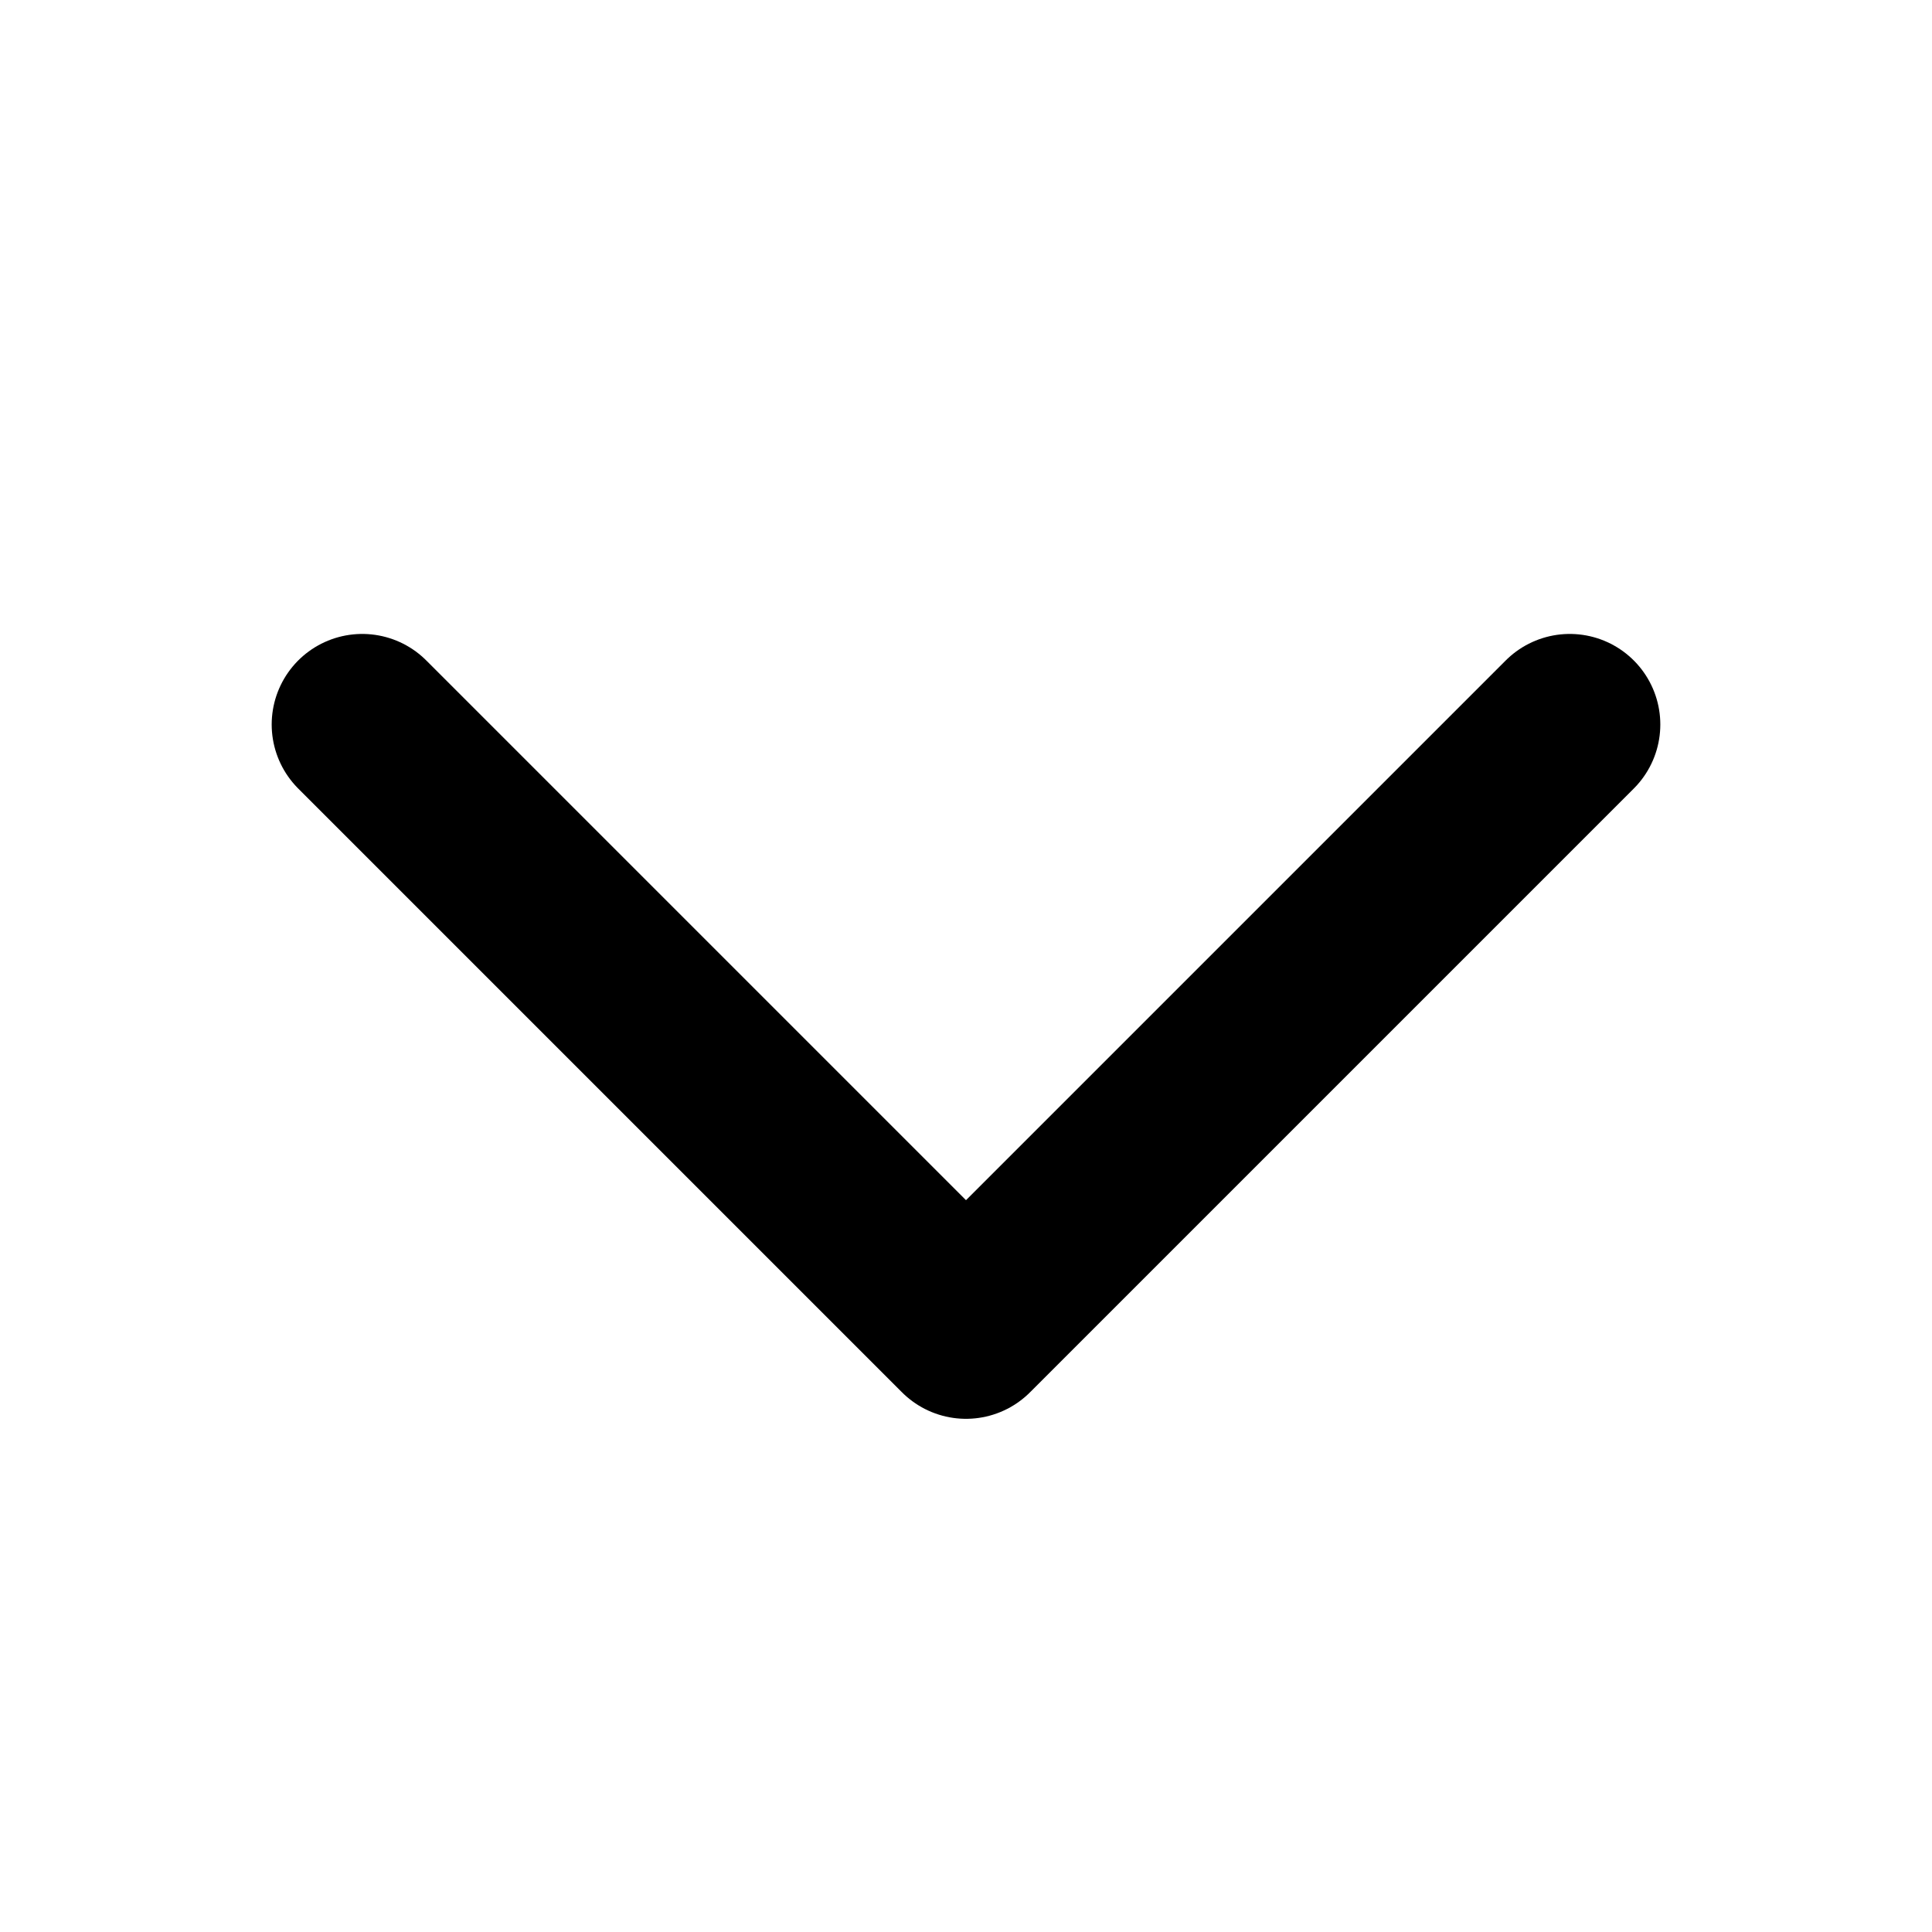
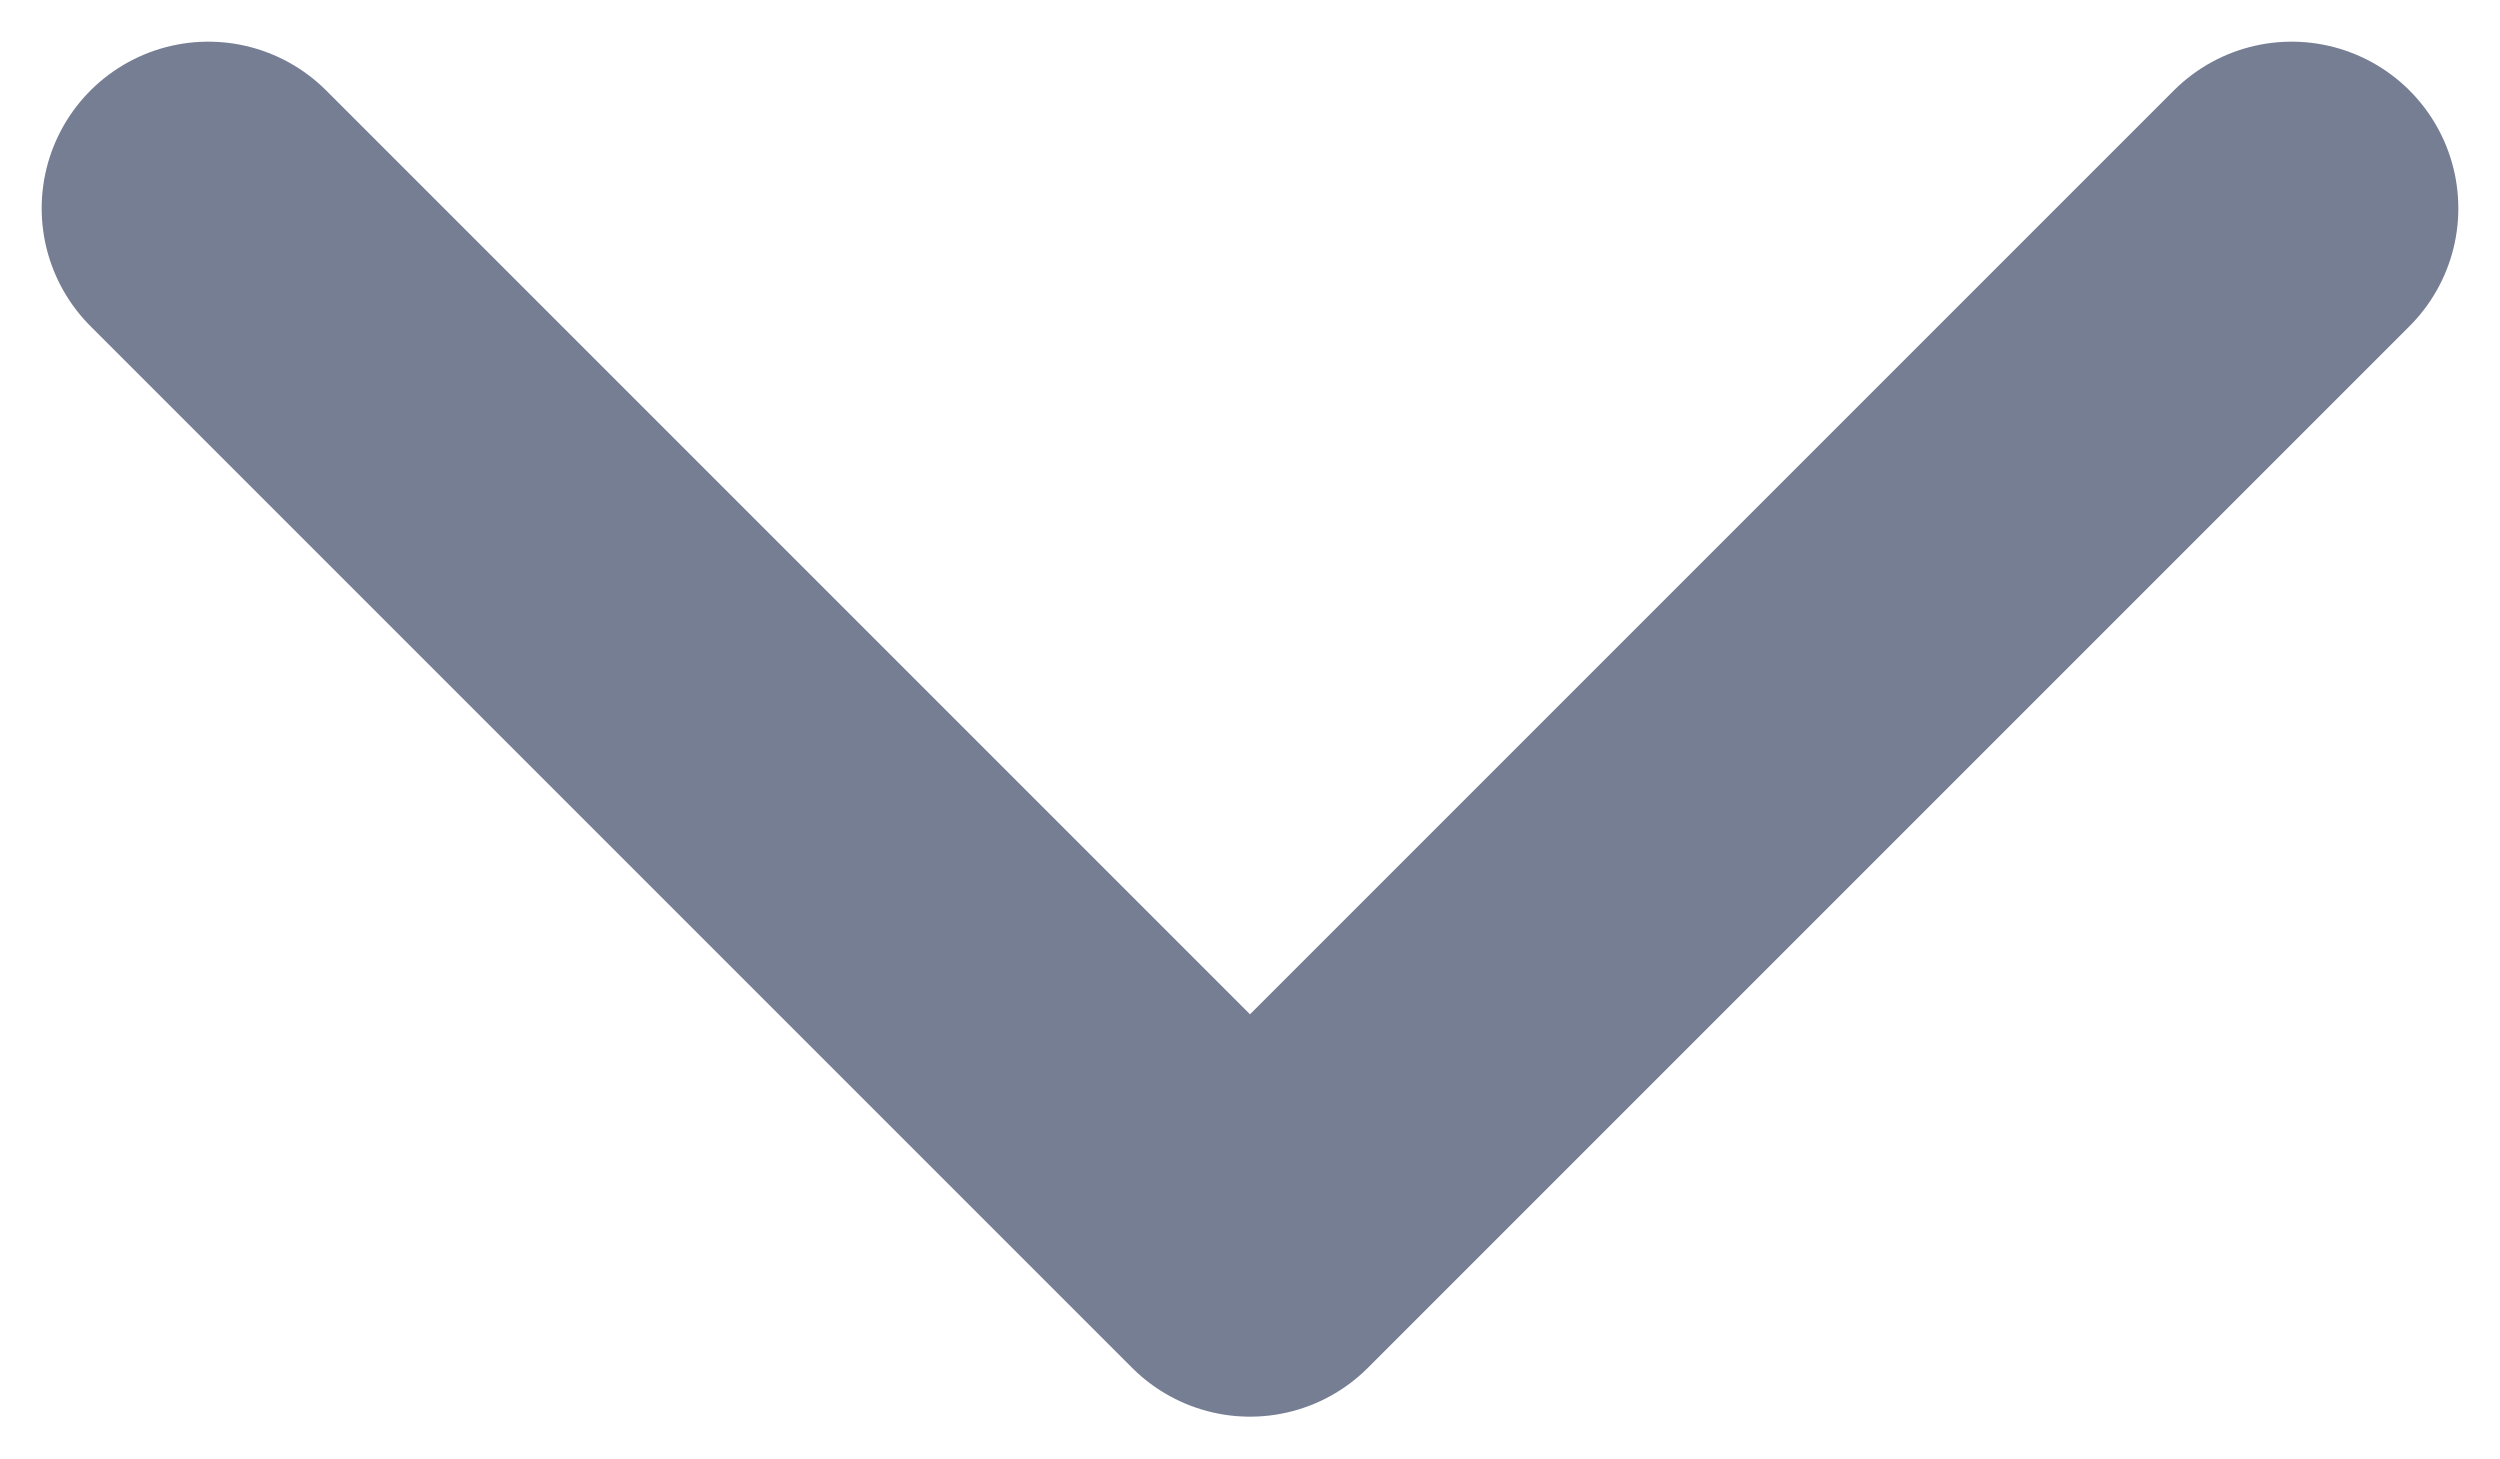
- <svg xmlns="http://www.w3.org/2000/svg" width="16" height="16" viewBox="0 0 16 16" fill="none">
-   <path d="M3 6L8 11L13 6" stroke="currentColor" stroke-width="1.5" stroke-linecap="round" stroke-linejoin="round" />
+ <svg xmlns="http://www.w3.org/2000/svg" width="12" height="7" viewBox="0 0 12 7" fill="none">
+   <path d="M11 1L6 6L1 1" stroke="#767E94" stroke-width="1.6" stroke-linecap="round" stroke-linejoin="round" />
</svg>
